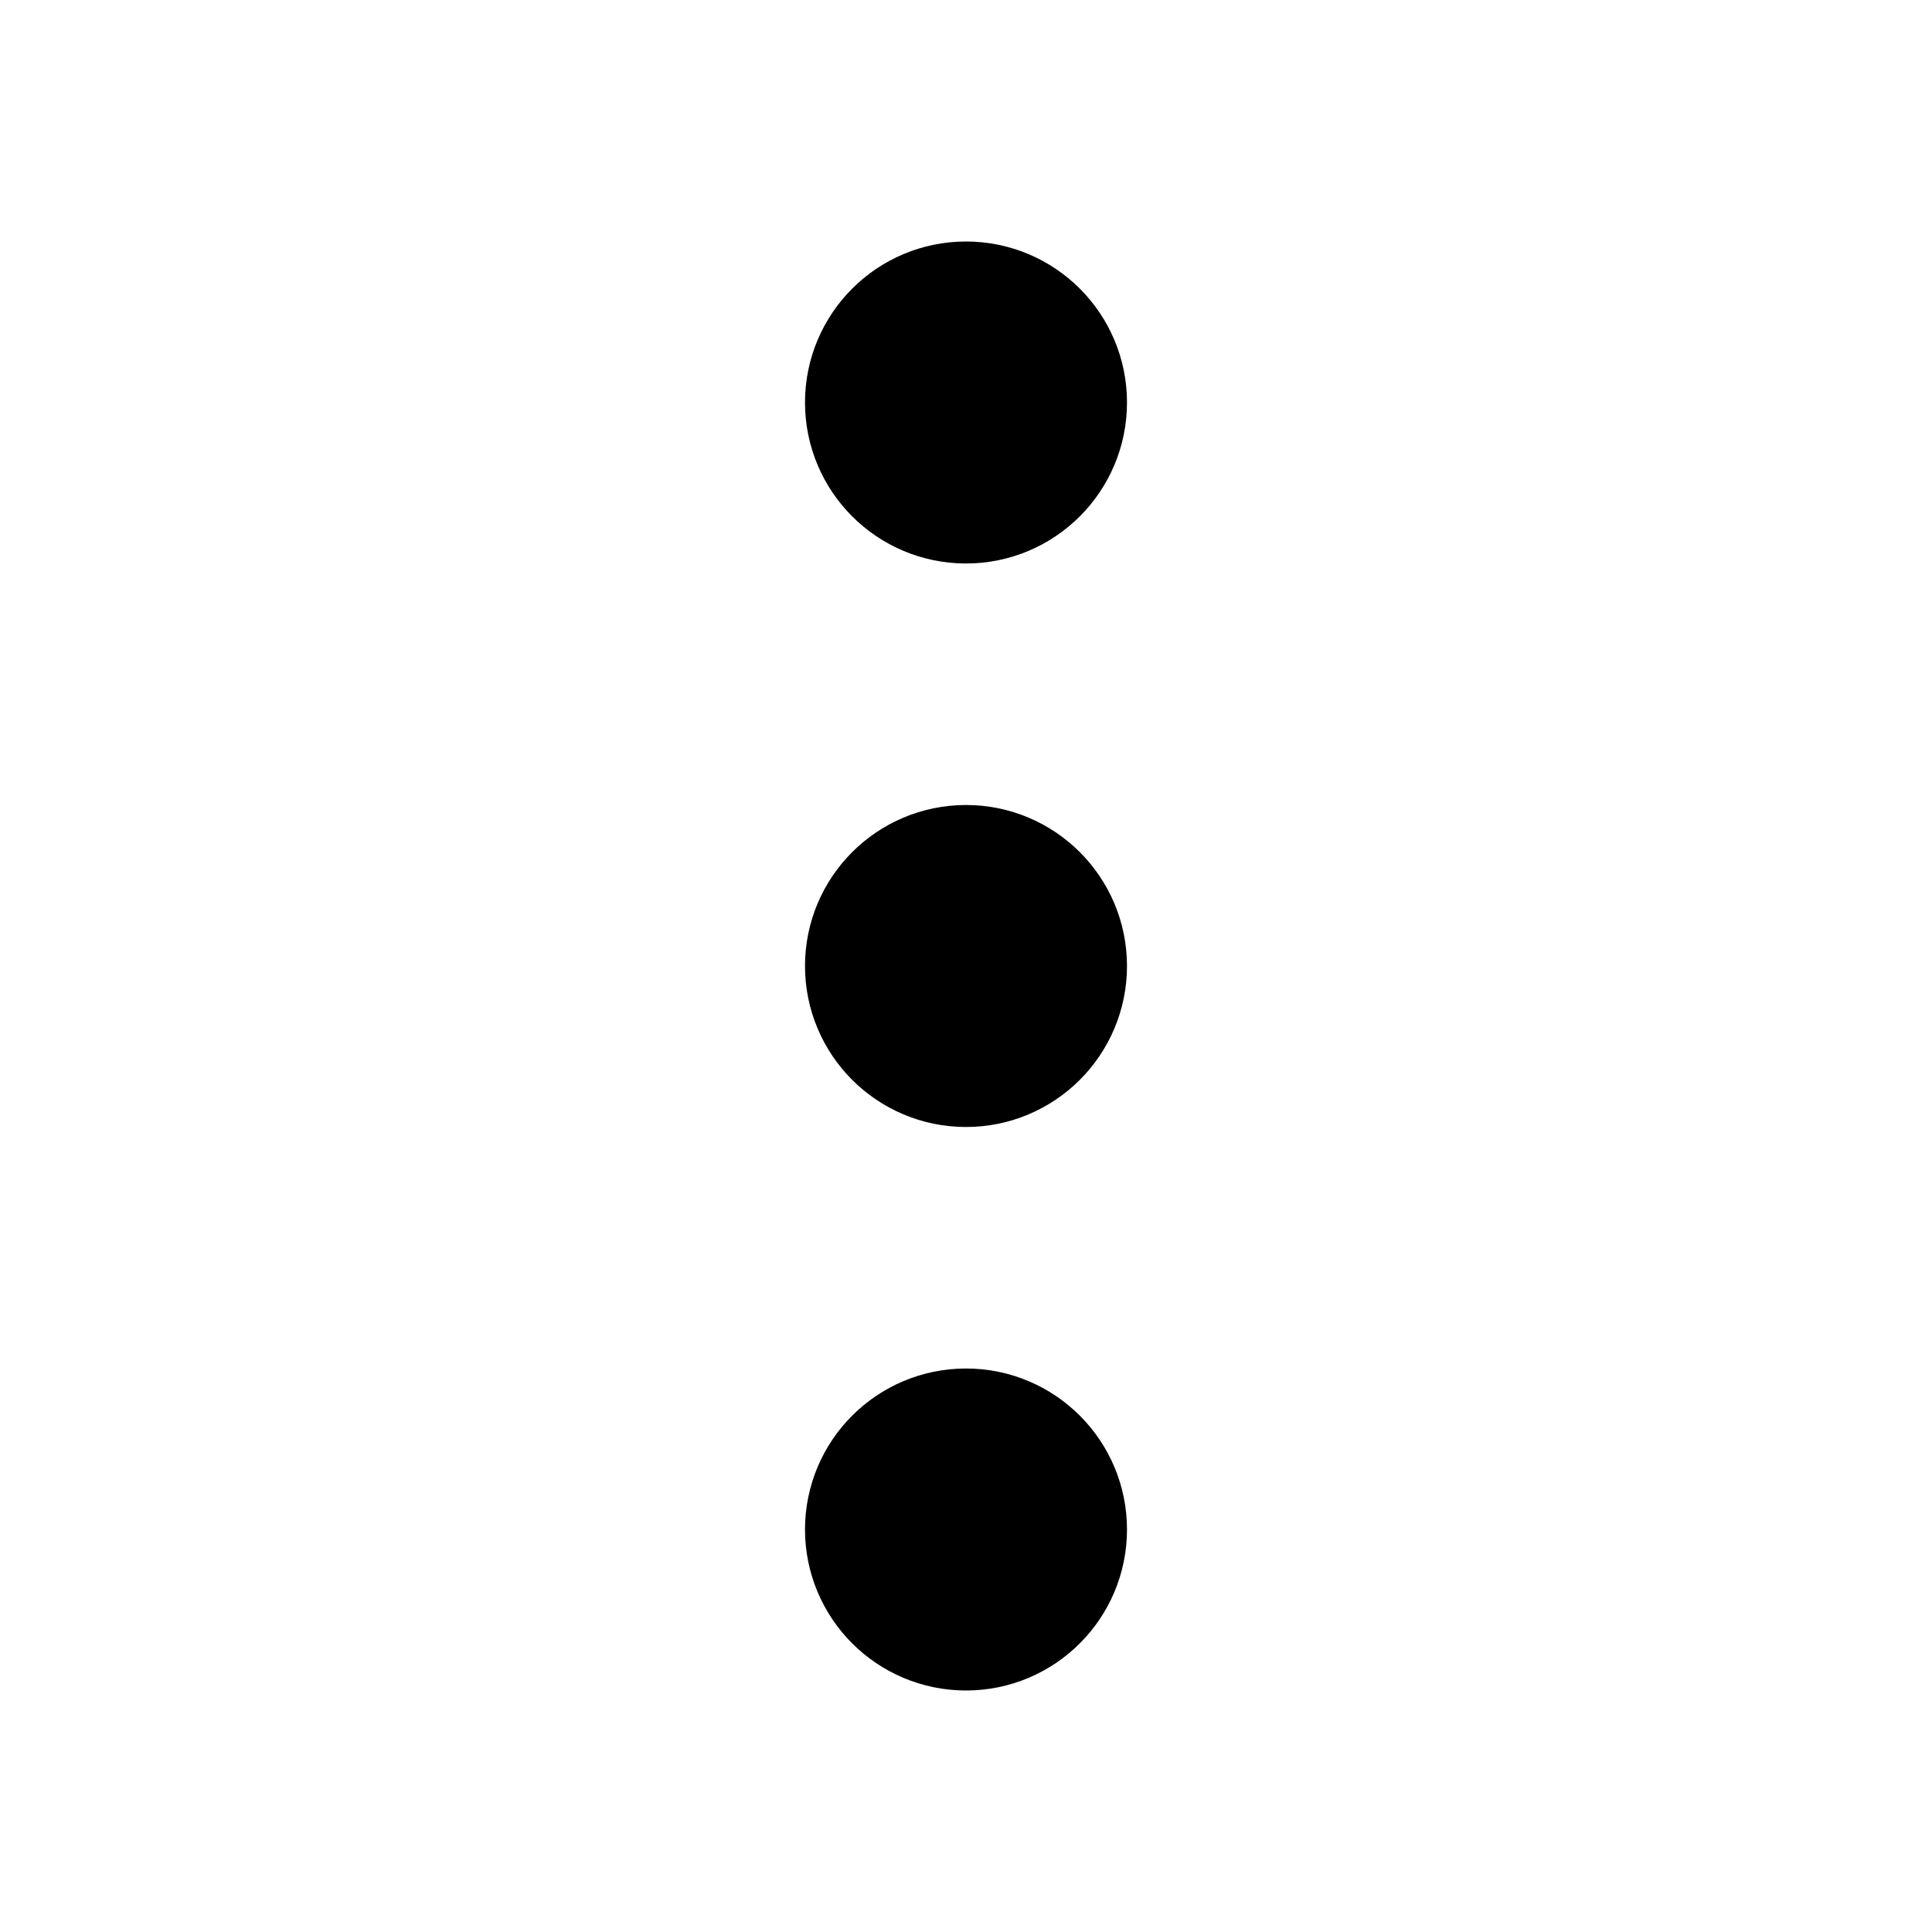
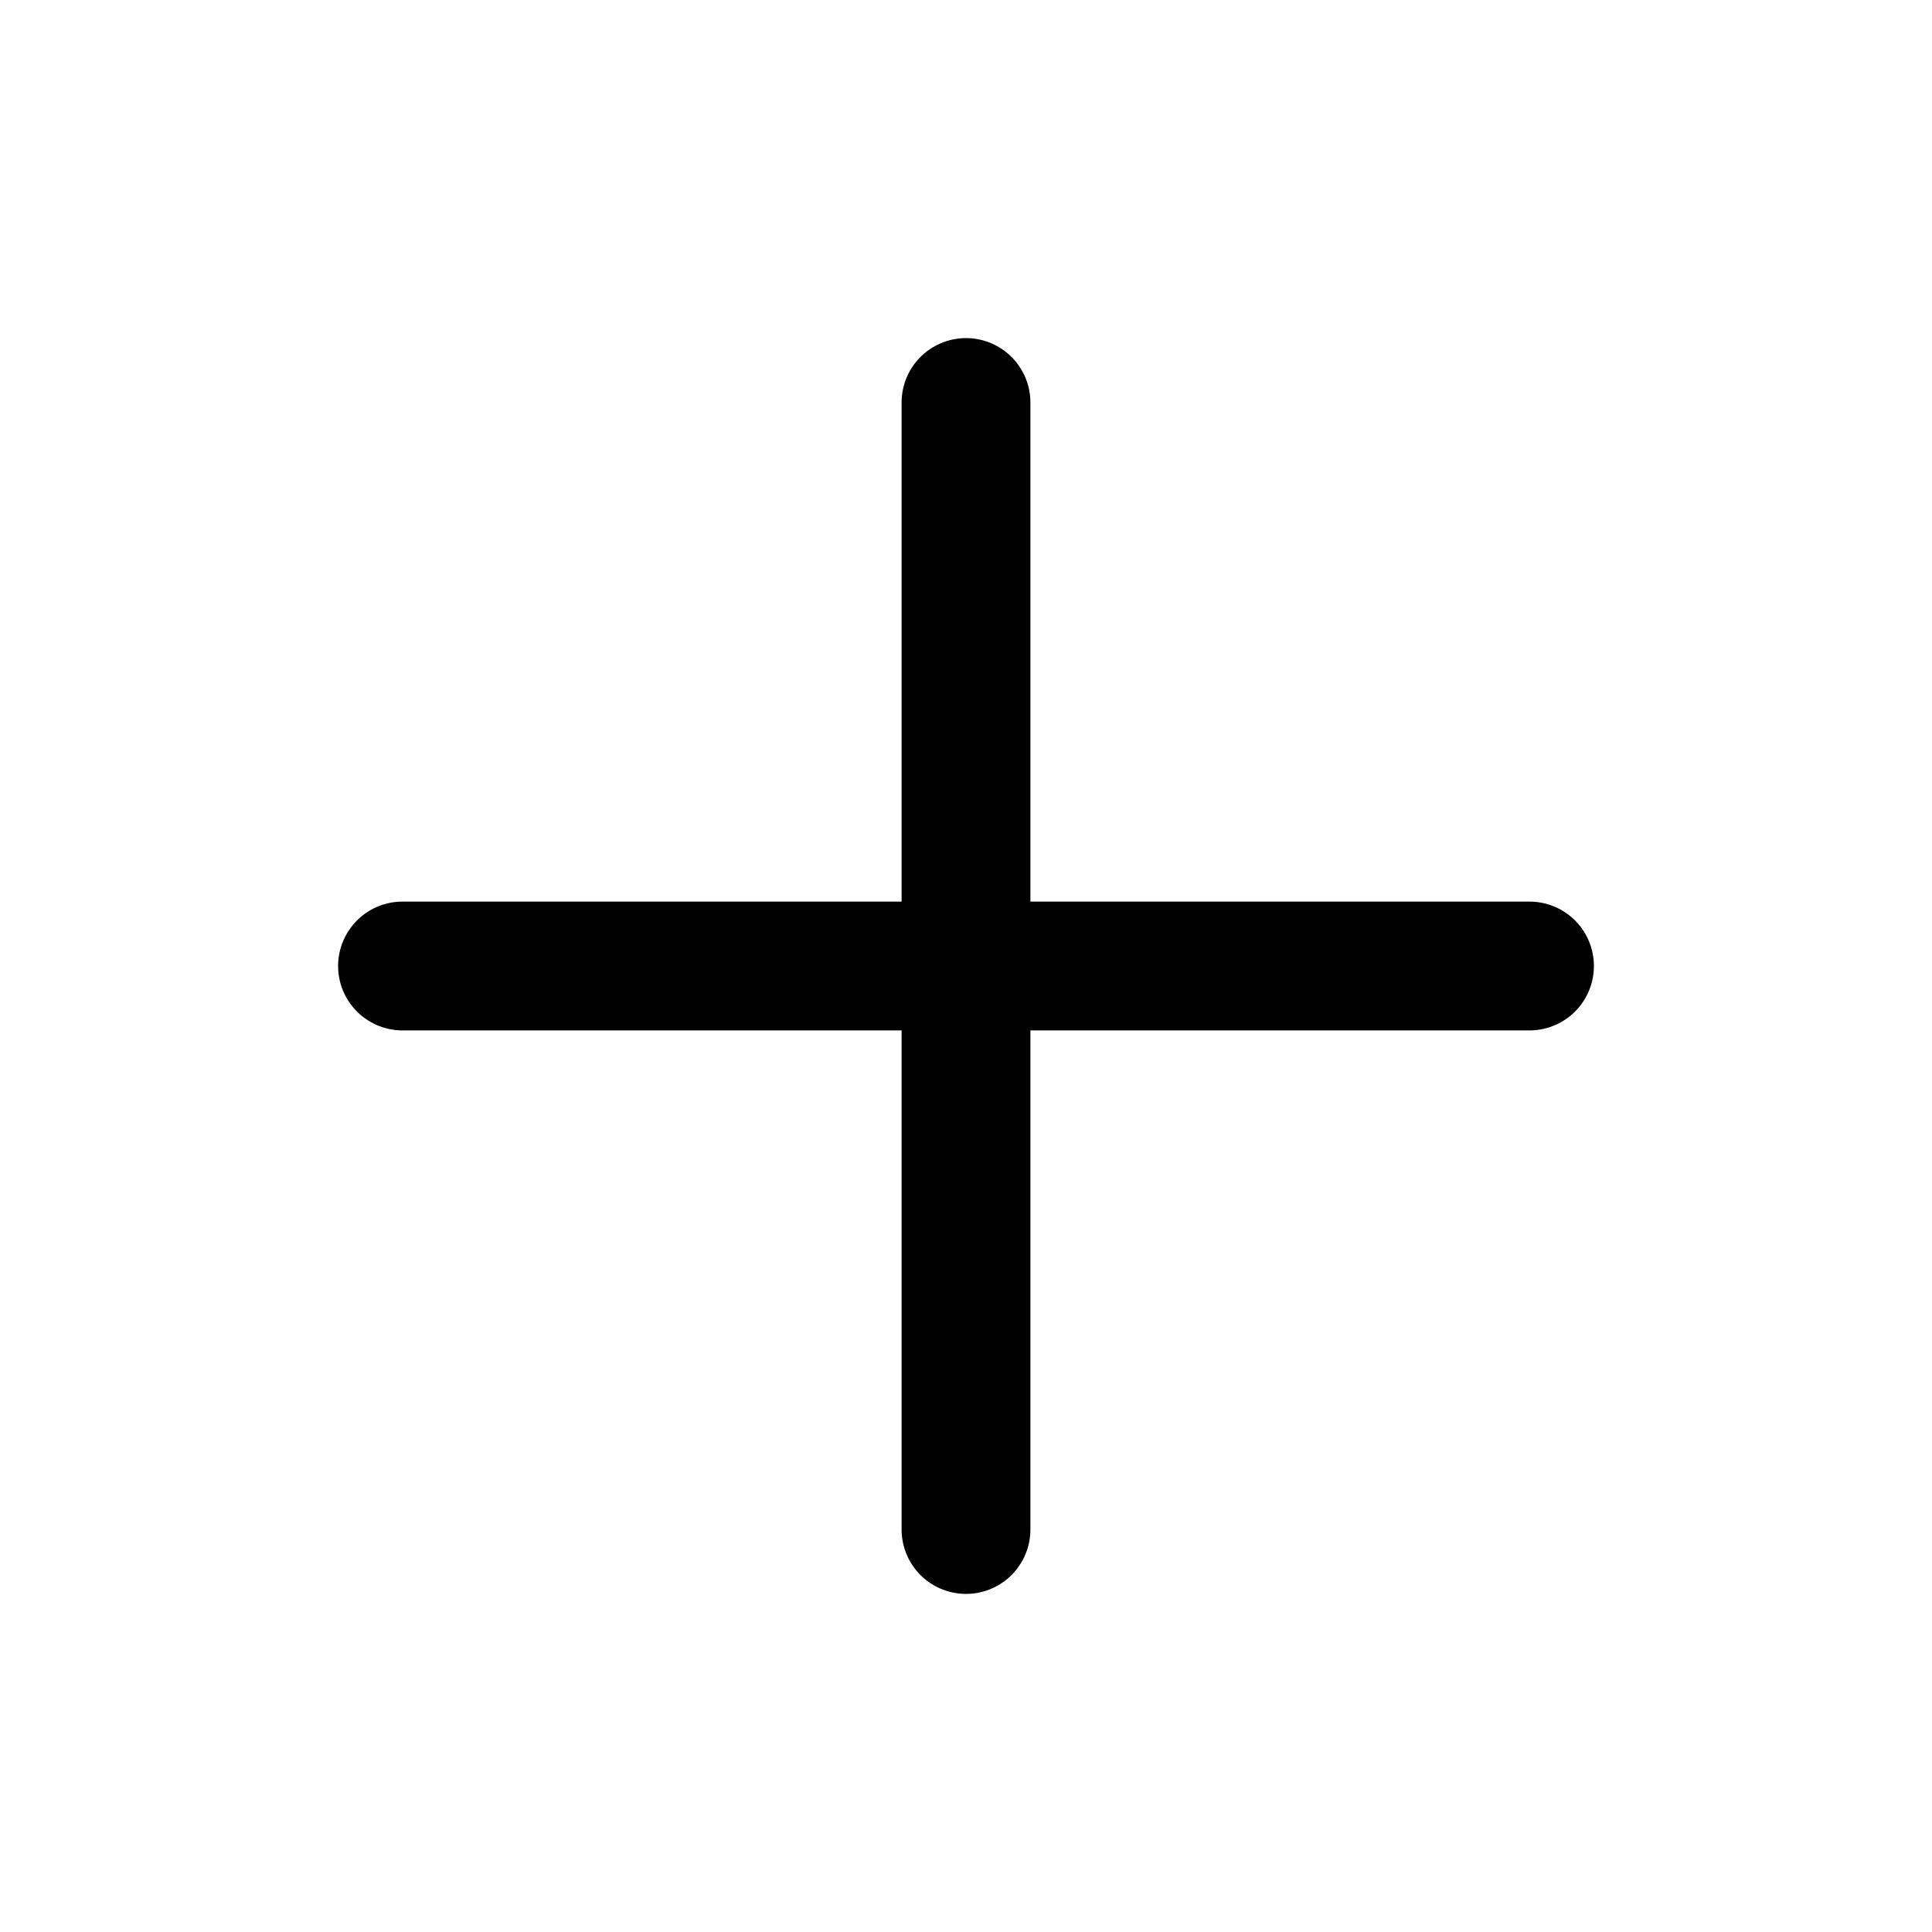
- <svg xmlns="http://www.w3.org/2000/svg" width="24" height="24" viewBox="0 0 24 24" fill="none" stroke="#000000" stroke-width="2" stroke-linecap="round" stroke-linejoin="round">
-   <circle cx="12" cy="12" r="1" />
-   <circle cx="12" cy="5" r="1" />
-   <circle cx="12" cy="19" r="1" />
+ <svg xmlns="http://www.w3.org/2000/svg" width="24" height="24" viewBox="0 0 24 24" fill="none" stroke="#000000" stroke-width="1.6" stroke-linecap="round" stroke-linejoin="round">
+   <path d="M5 12h14" />
+   <path d="M12 5v14" />
</svg>
